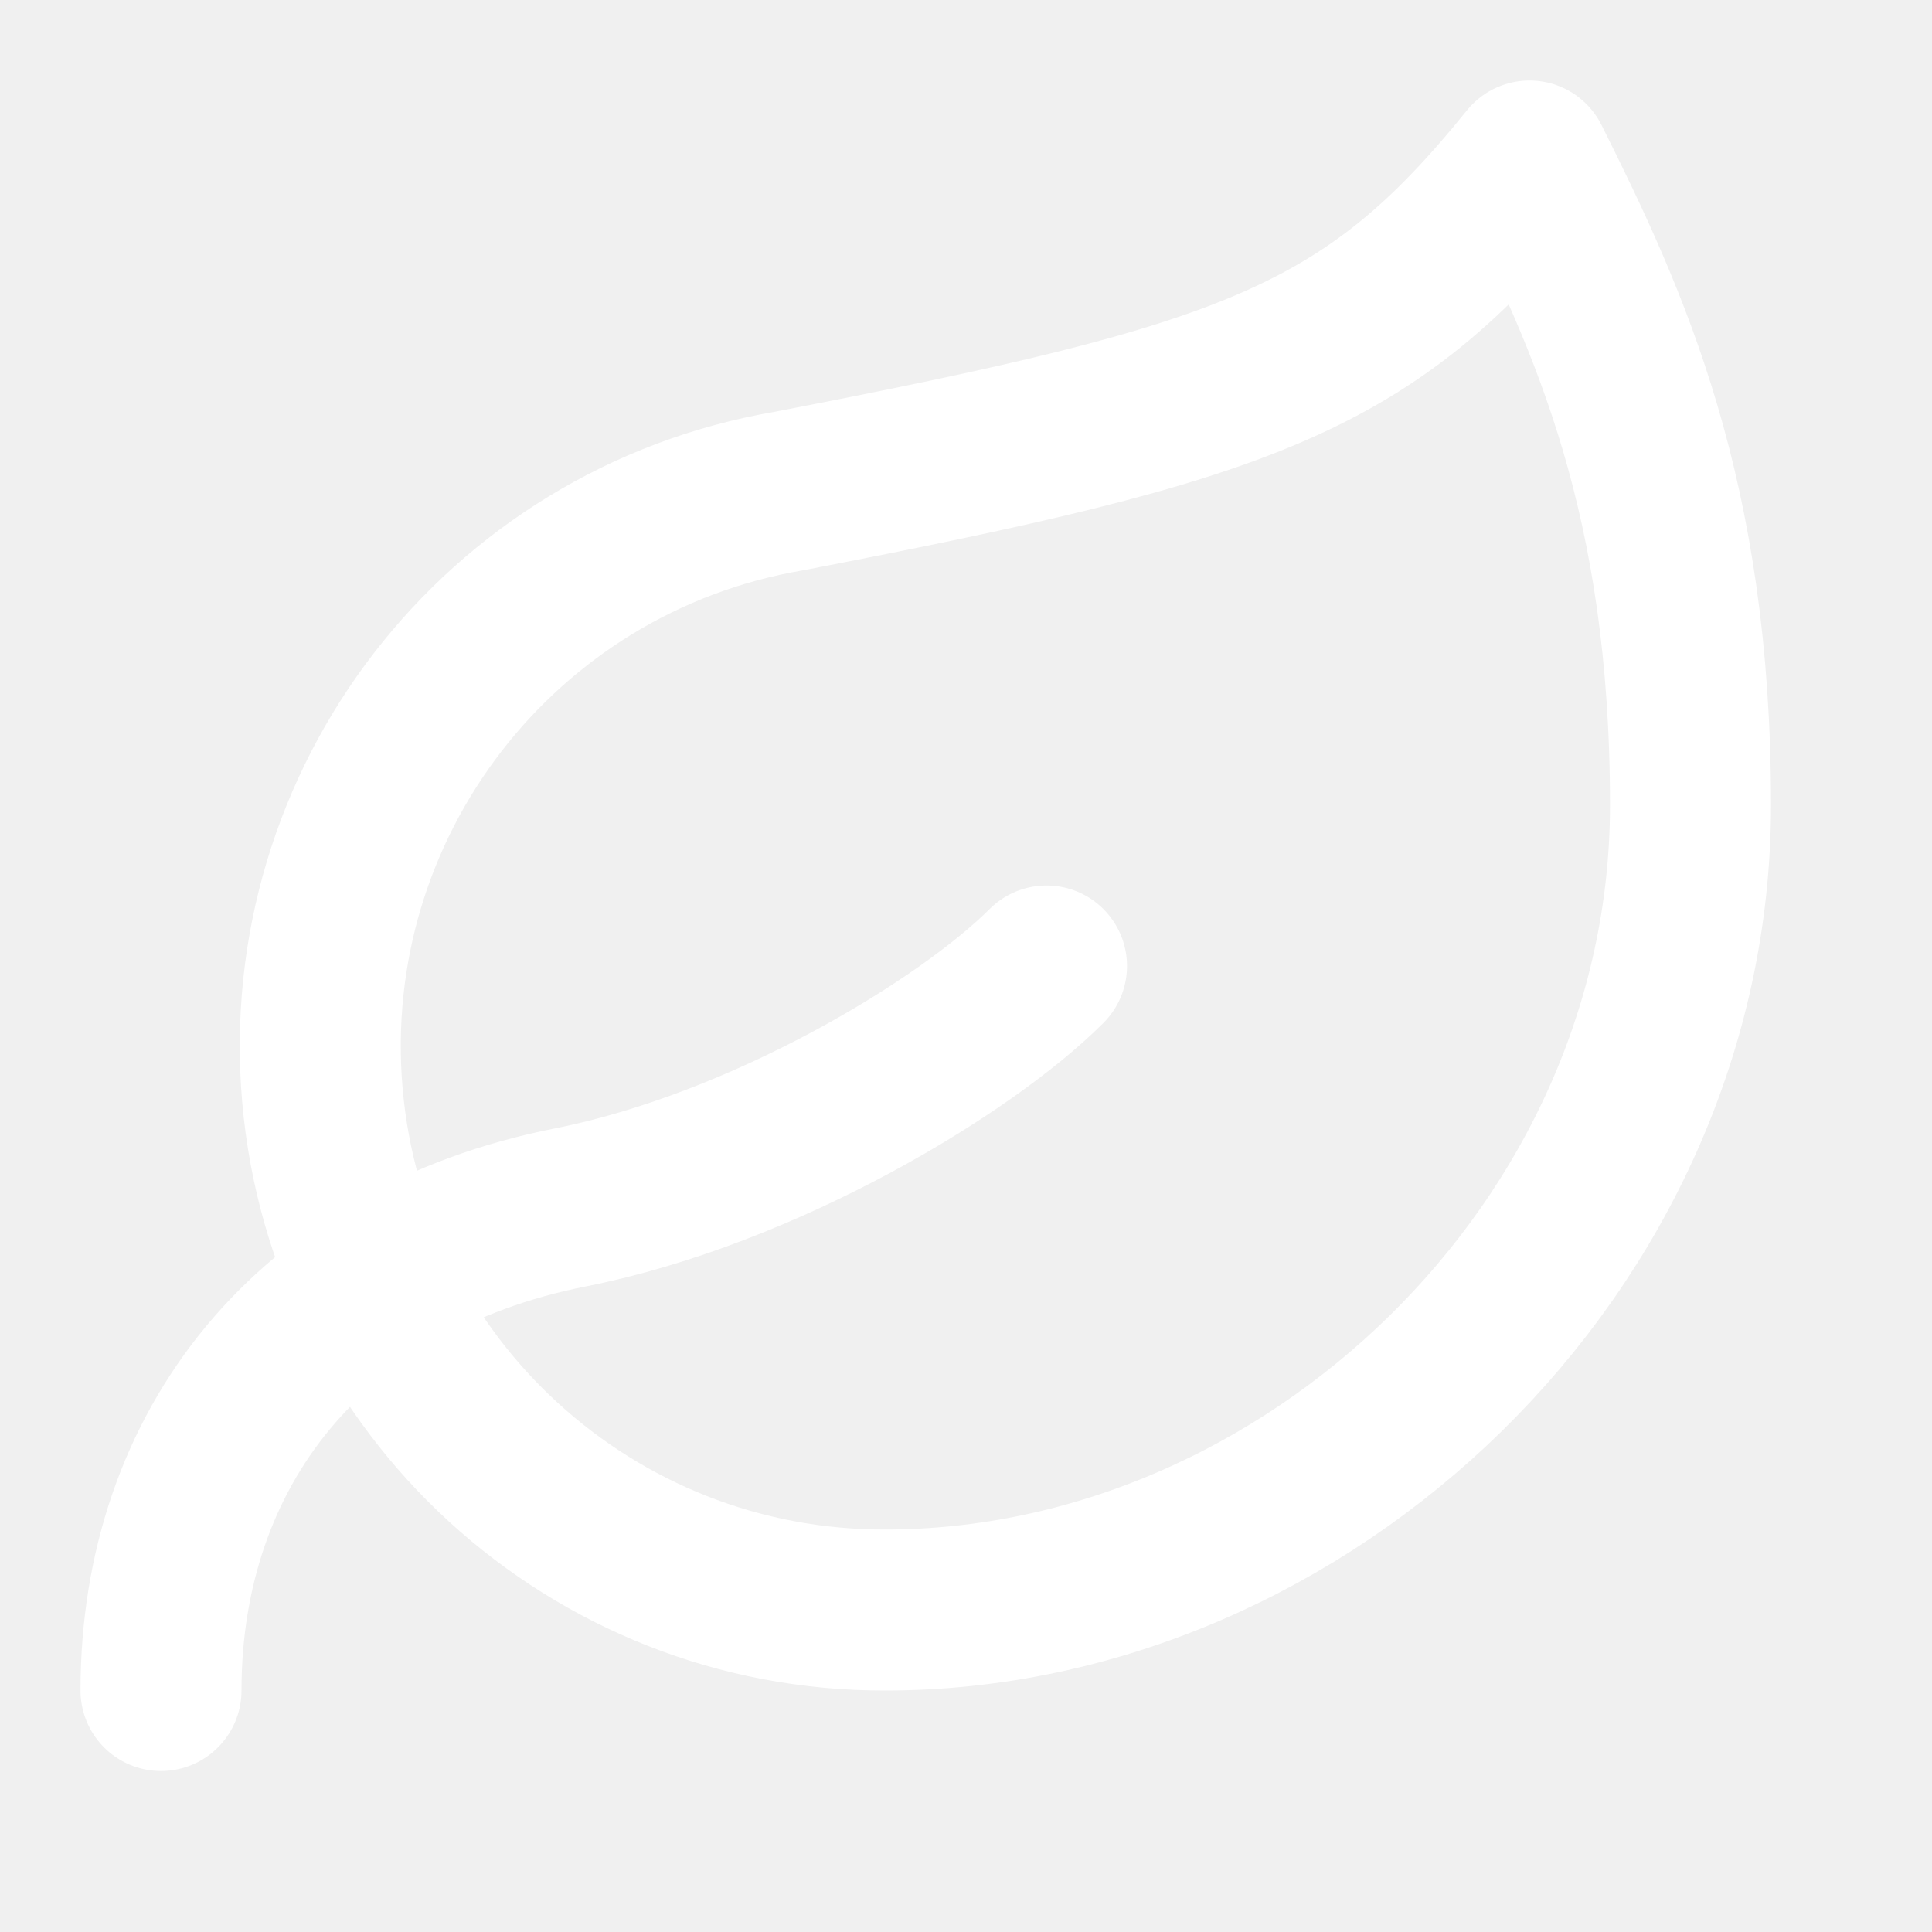
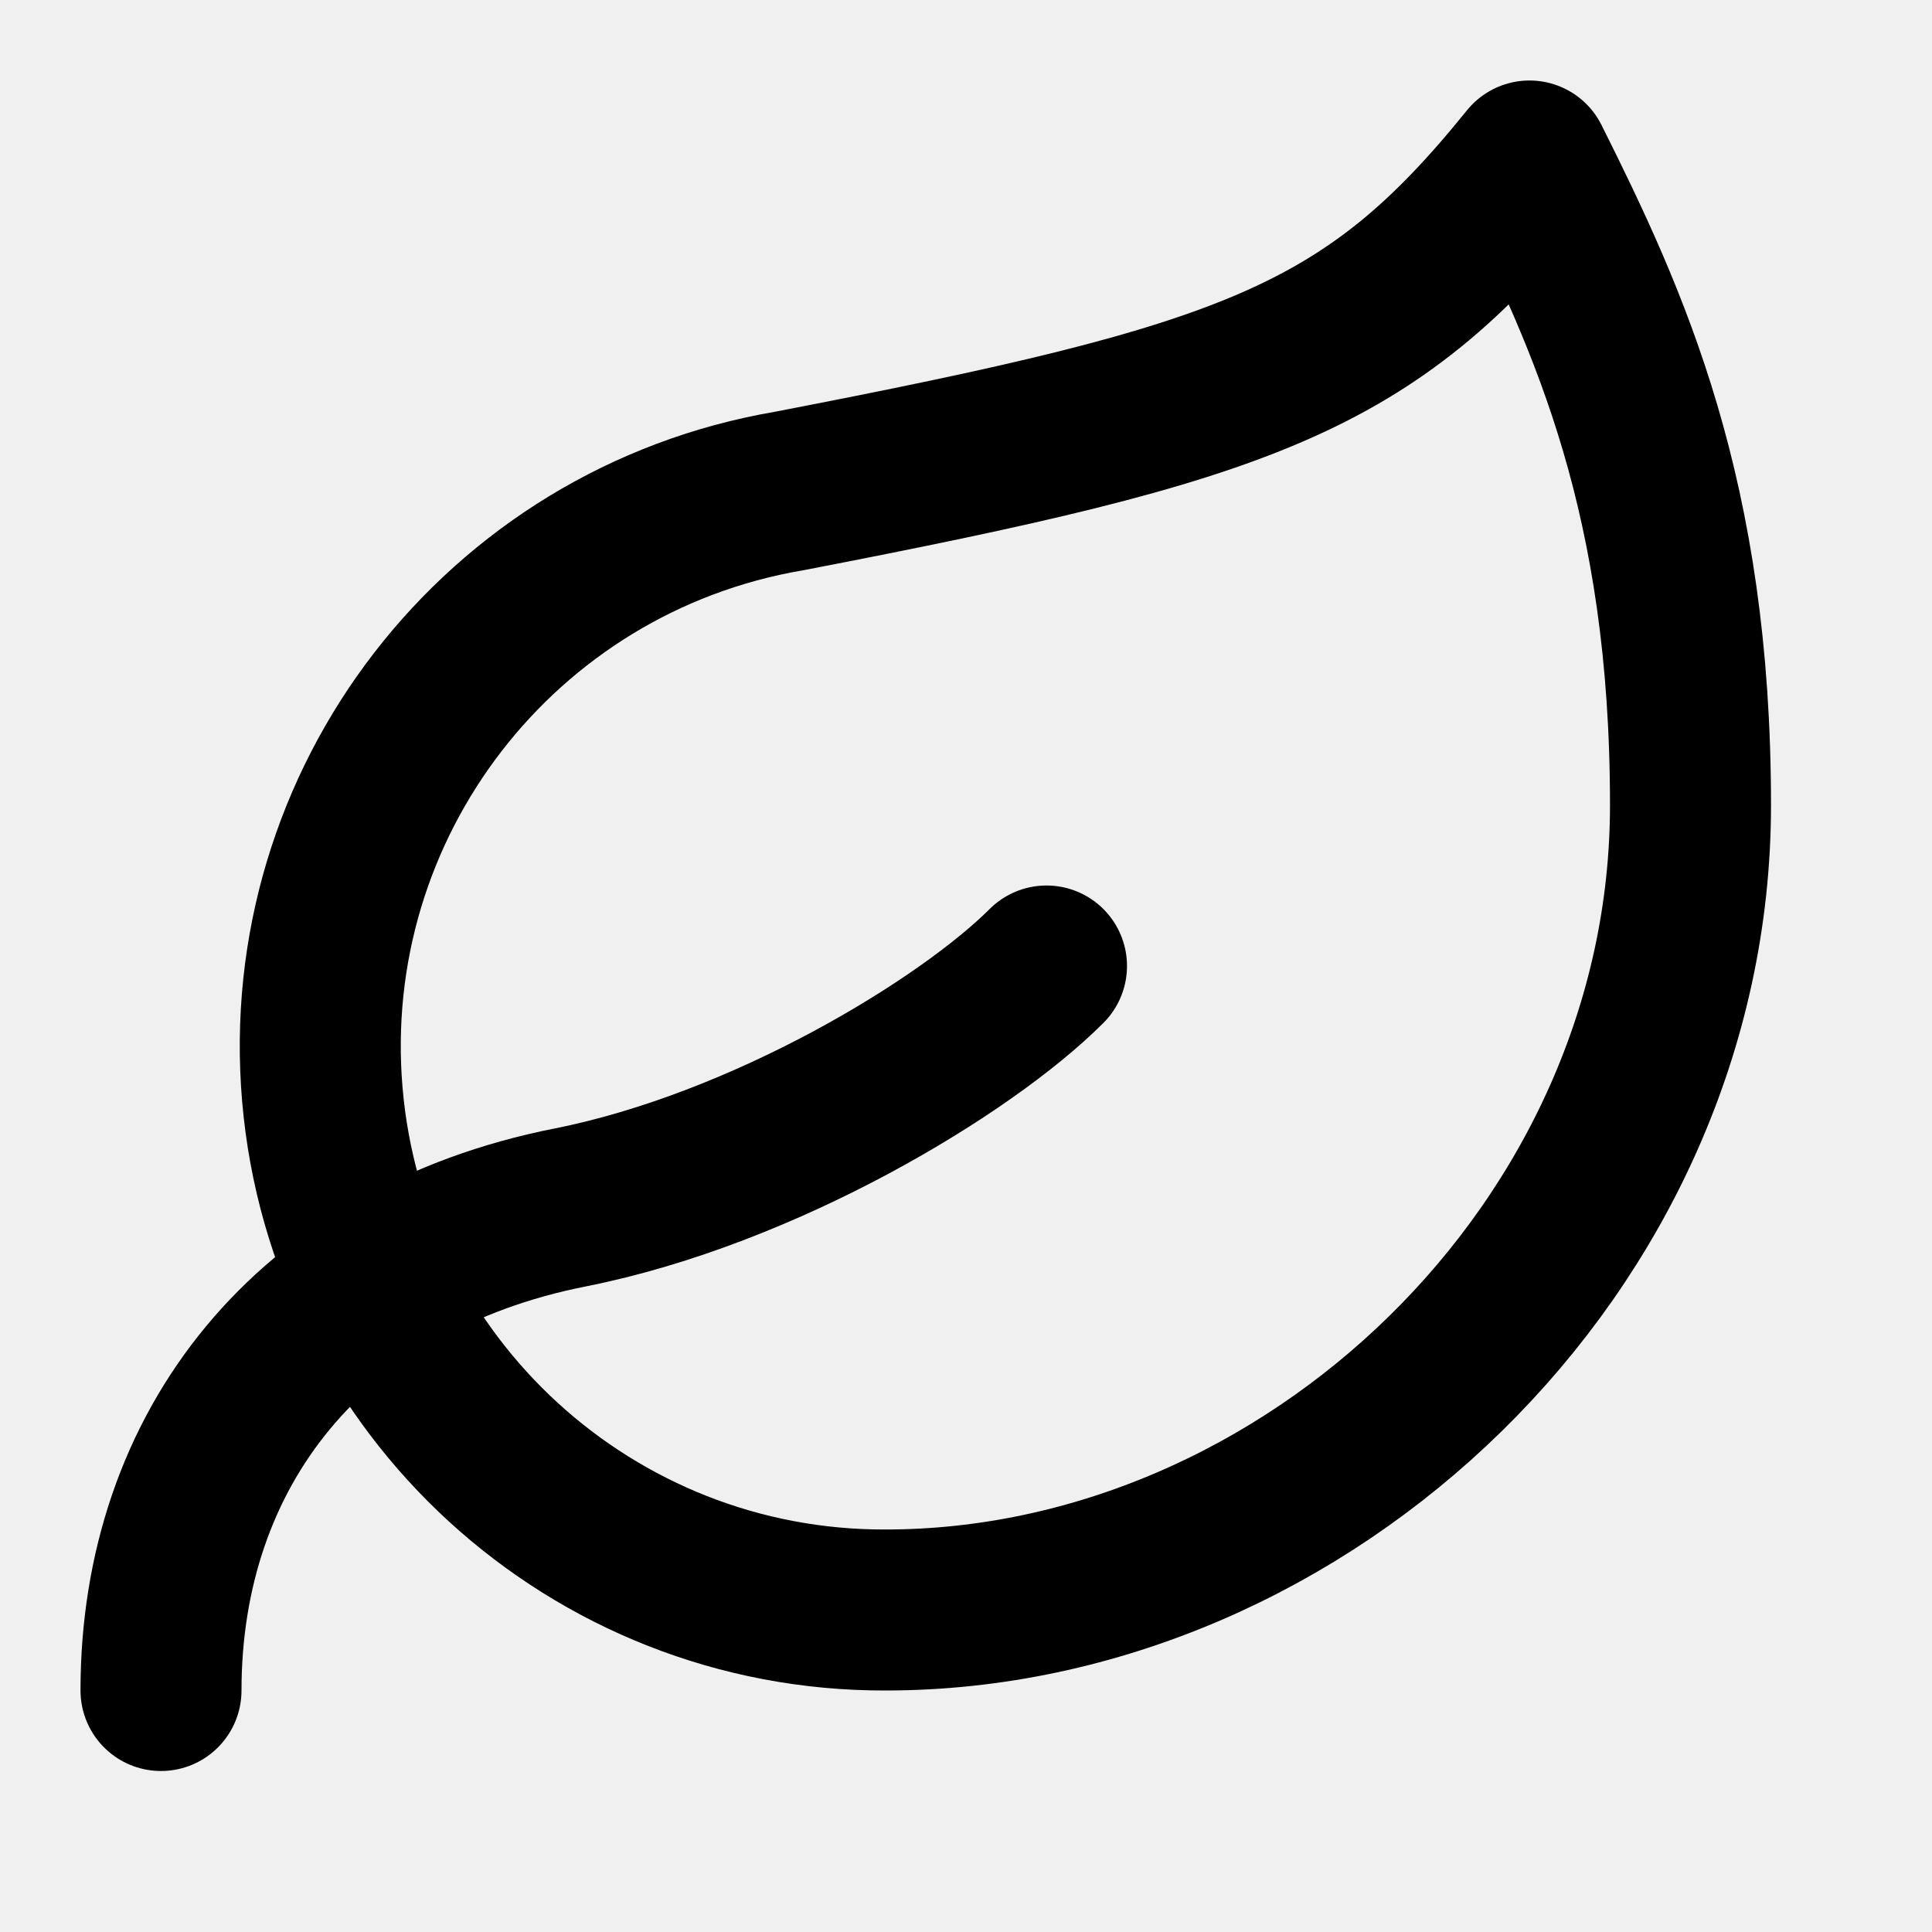
- <svg xmlns="http://www.w3.org/2000/svg" width="24" height="24" viewBox="0 0 24 24" fill="none" stroke="#fff" stroke-width="2" stroke-linecap="round" stroke-linejoin="round" class="lucide lucide-leaf">
+ <svg xmlns="http://www.w3.org/2000/svg" width="24" height="24" viewBox="0 0 24 24" fill="none" stroke="#000" stroke-width="2" stroke-linecap="round" stroke-linejoin="round" class="lucide lucide-leaf">
  <path d="M11 20A7 7 0 0 1 9.8 6.1C15.5 5 17 4.48 19 2c1 2 2 4.18 2 8 0 5.5-4.78 10-10 10Z" />
  <path d="M2 21c0-3 1.85-5.36 5.08-6C9.5 14.52 12 13 13 12" />
</svg>
